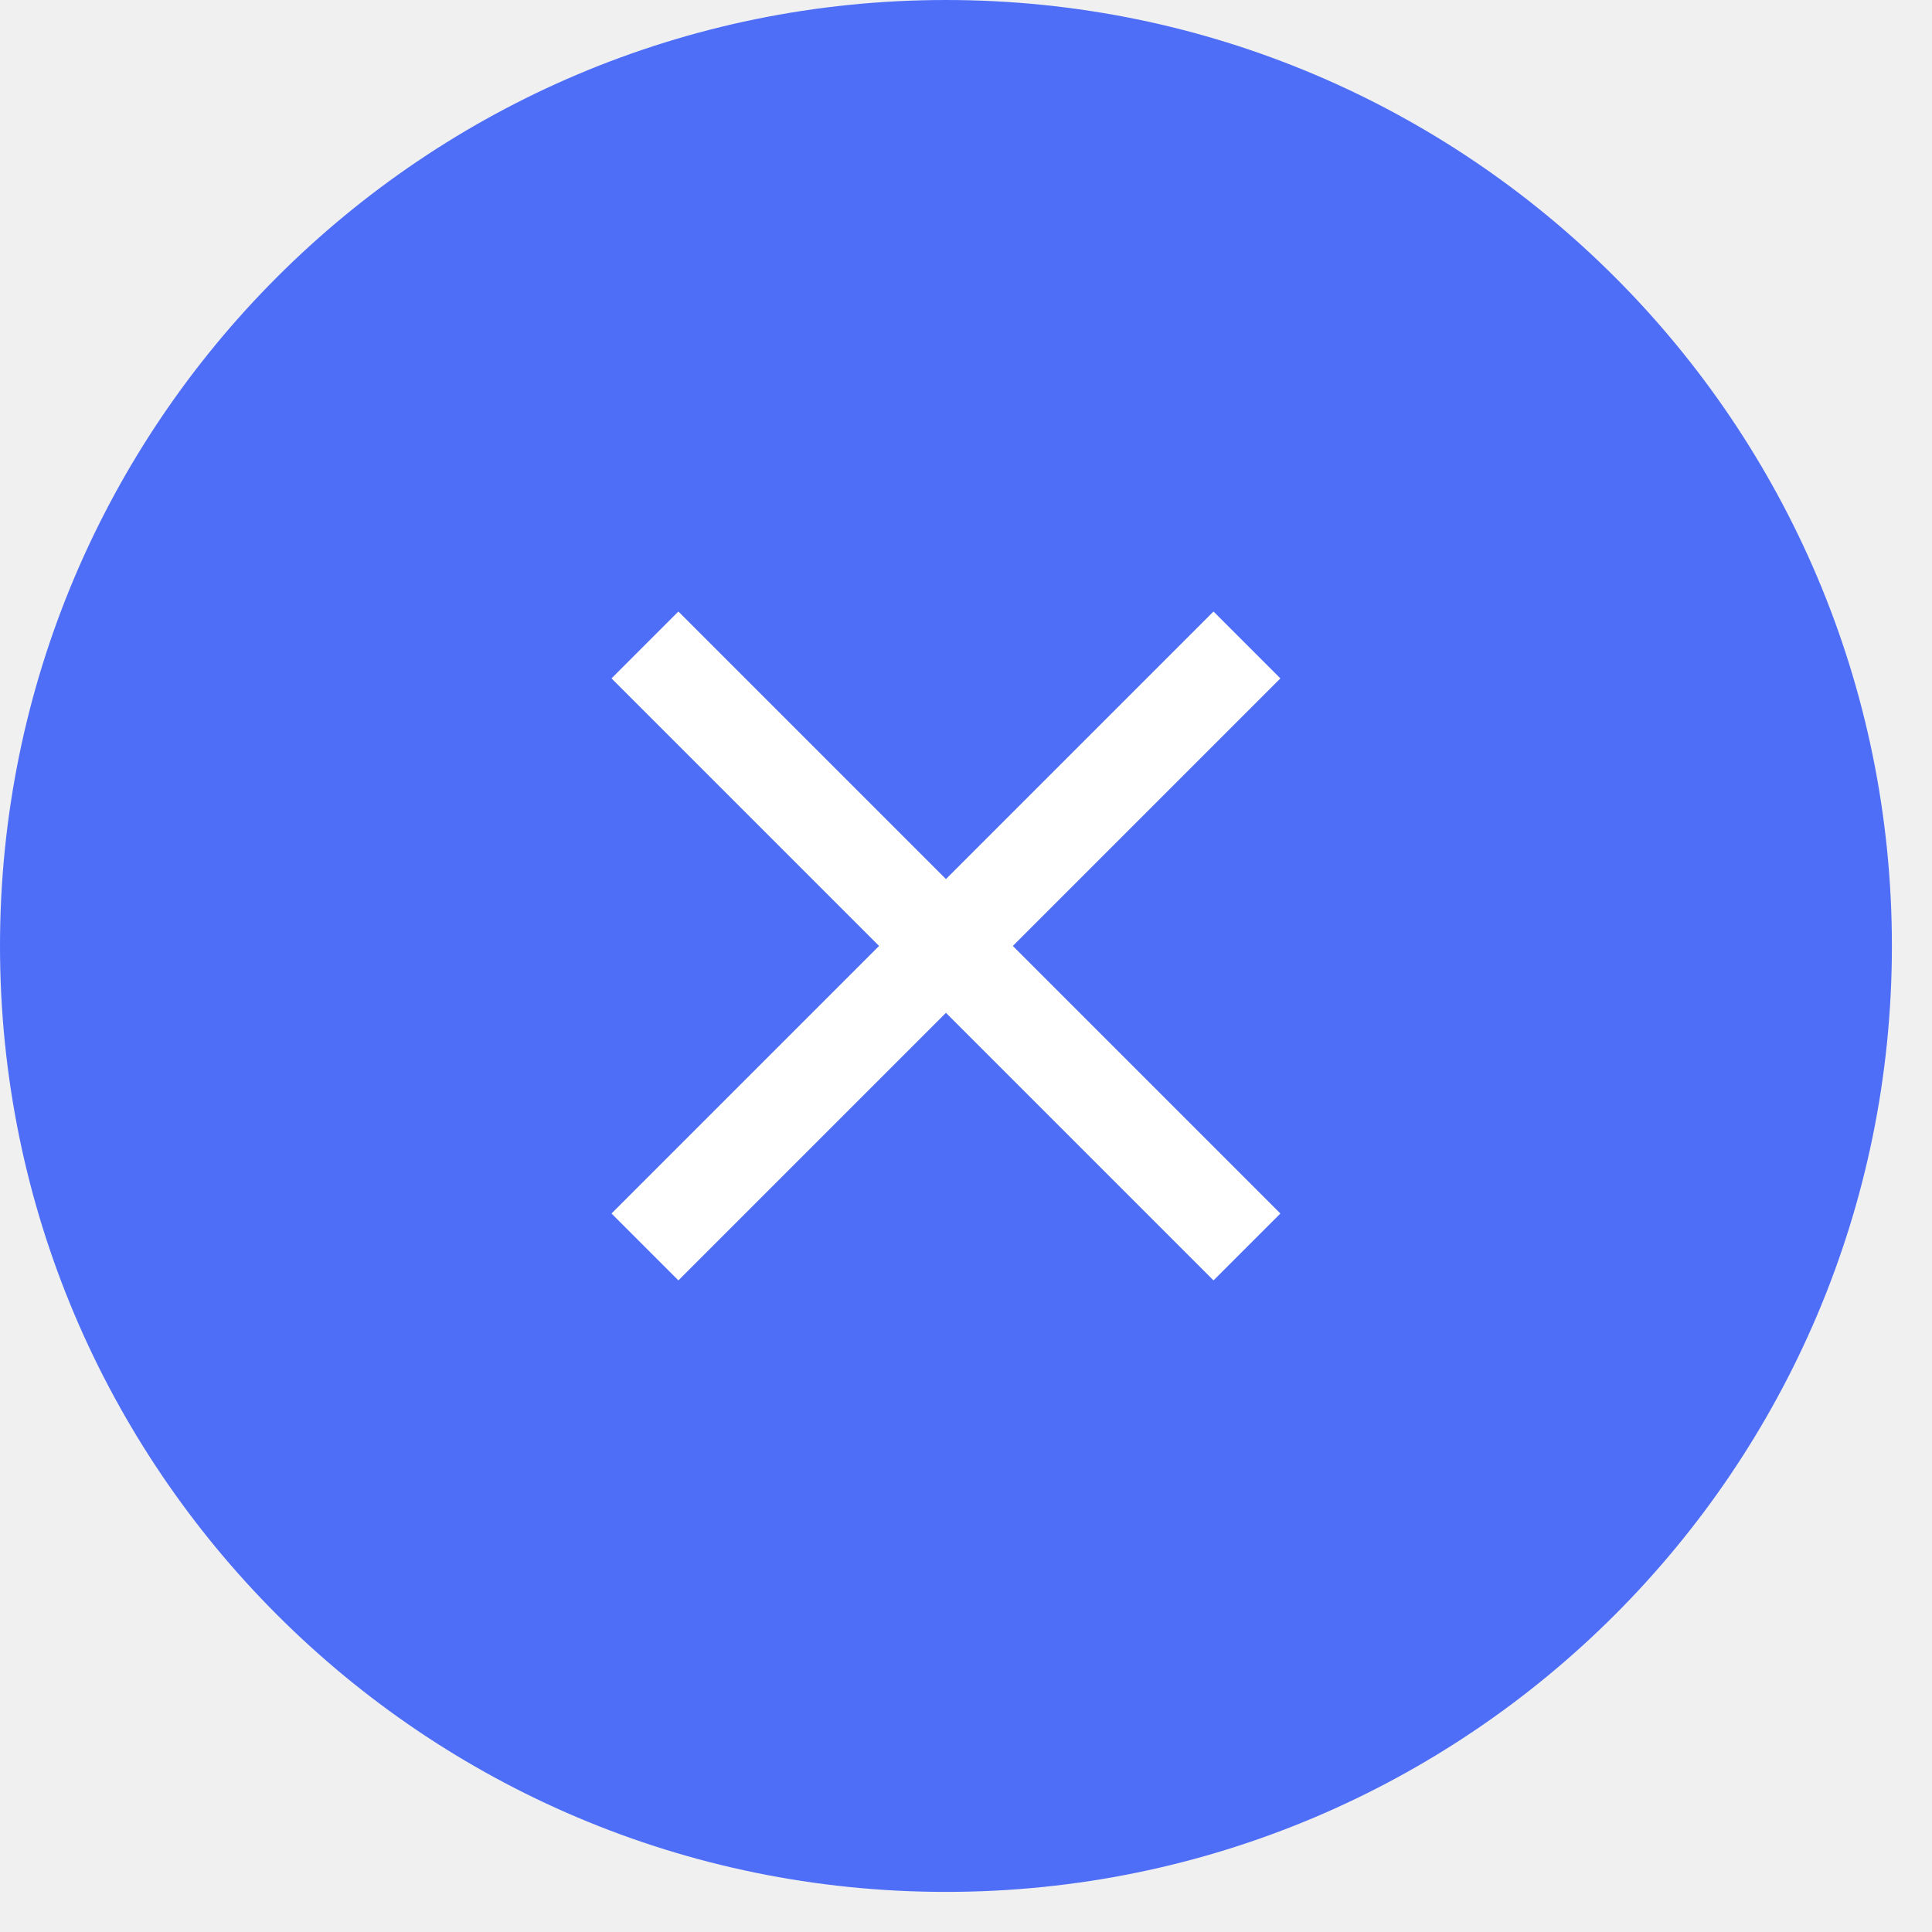
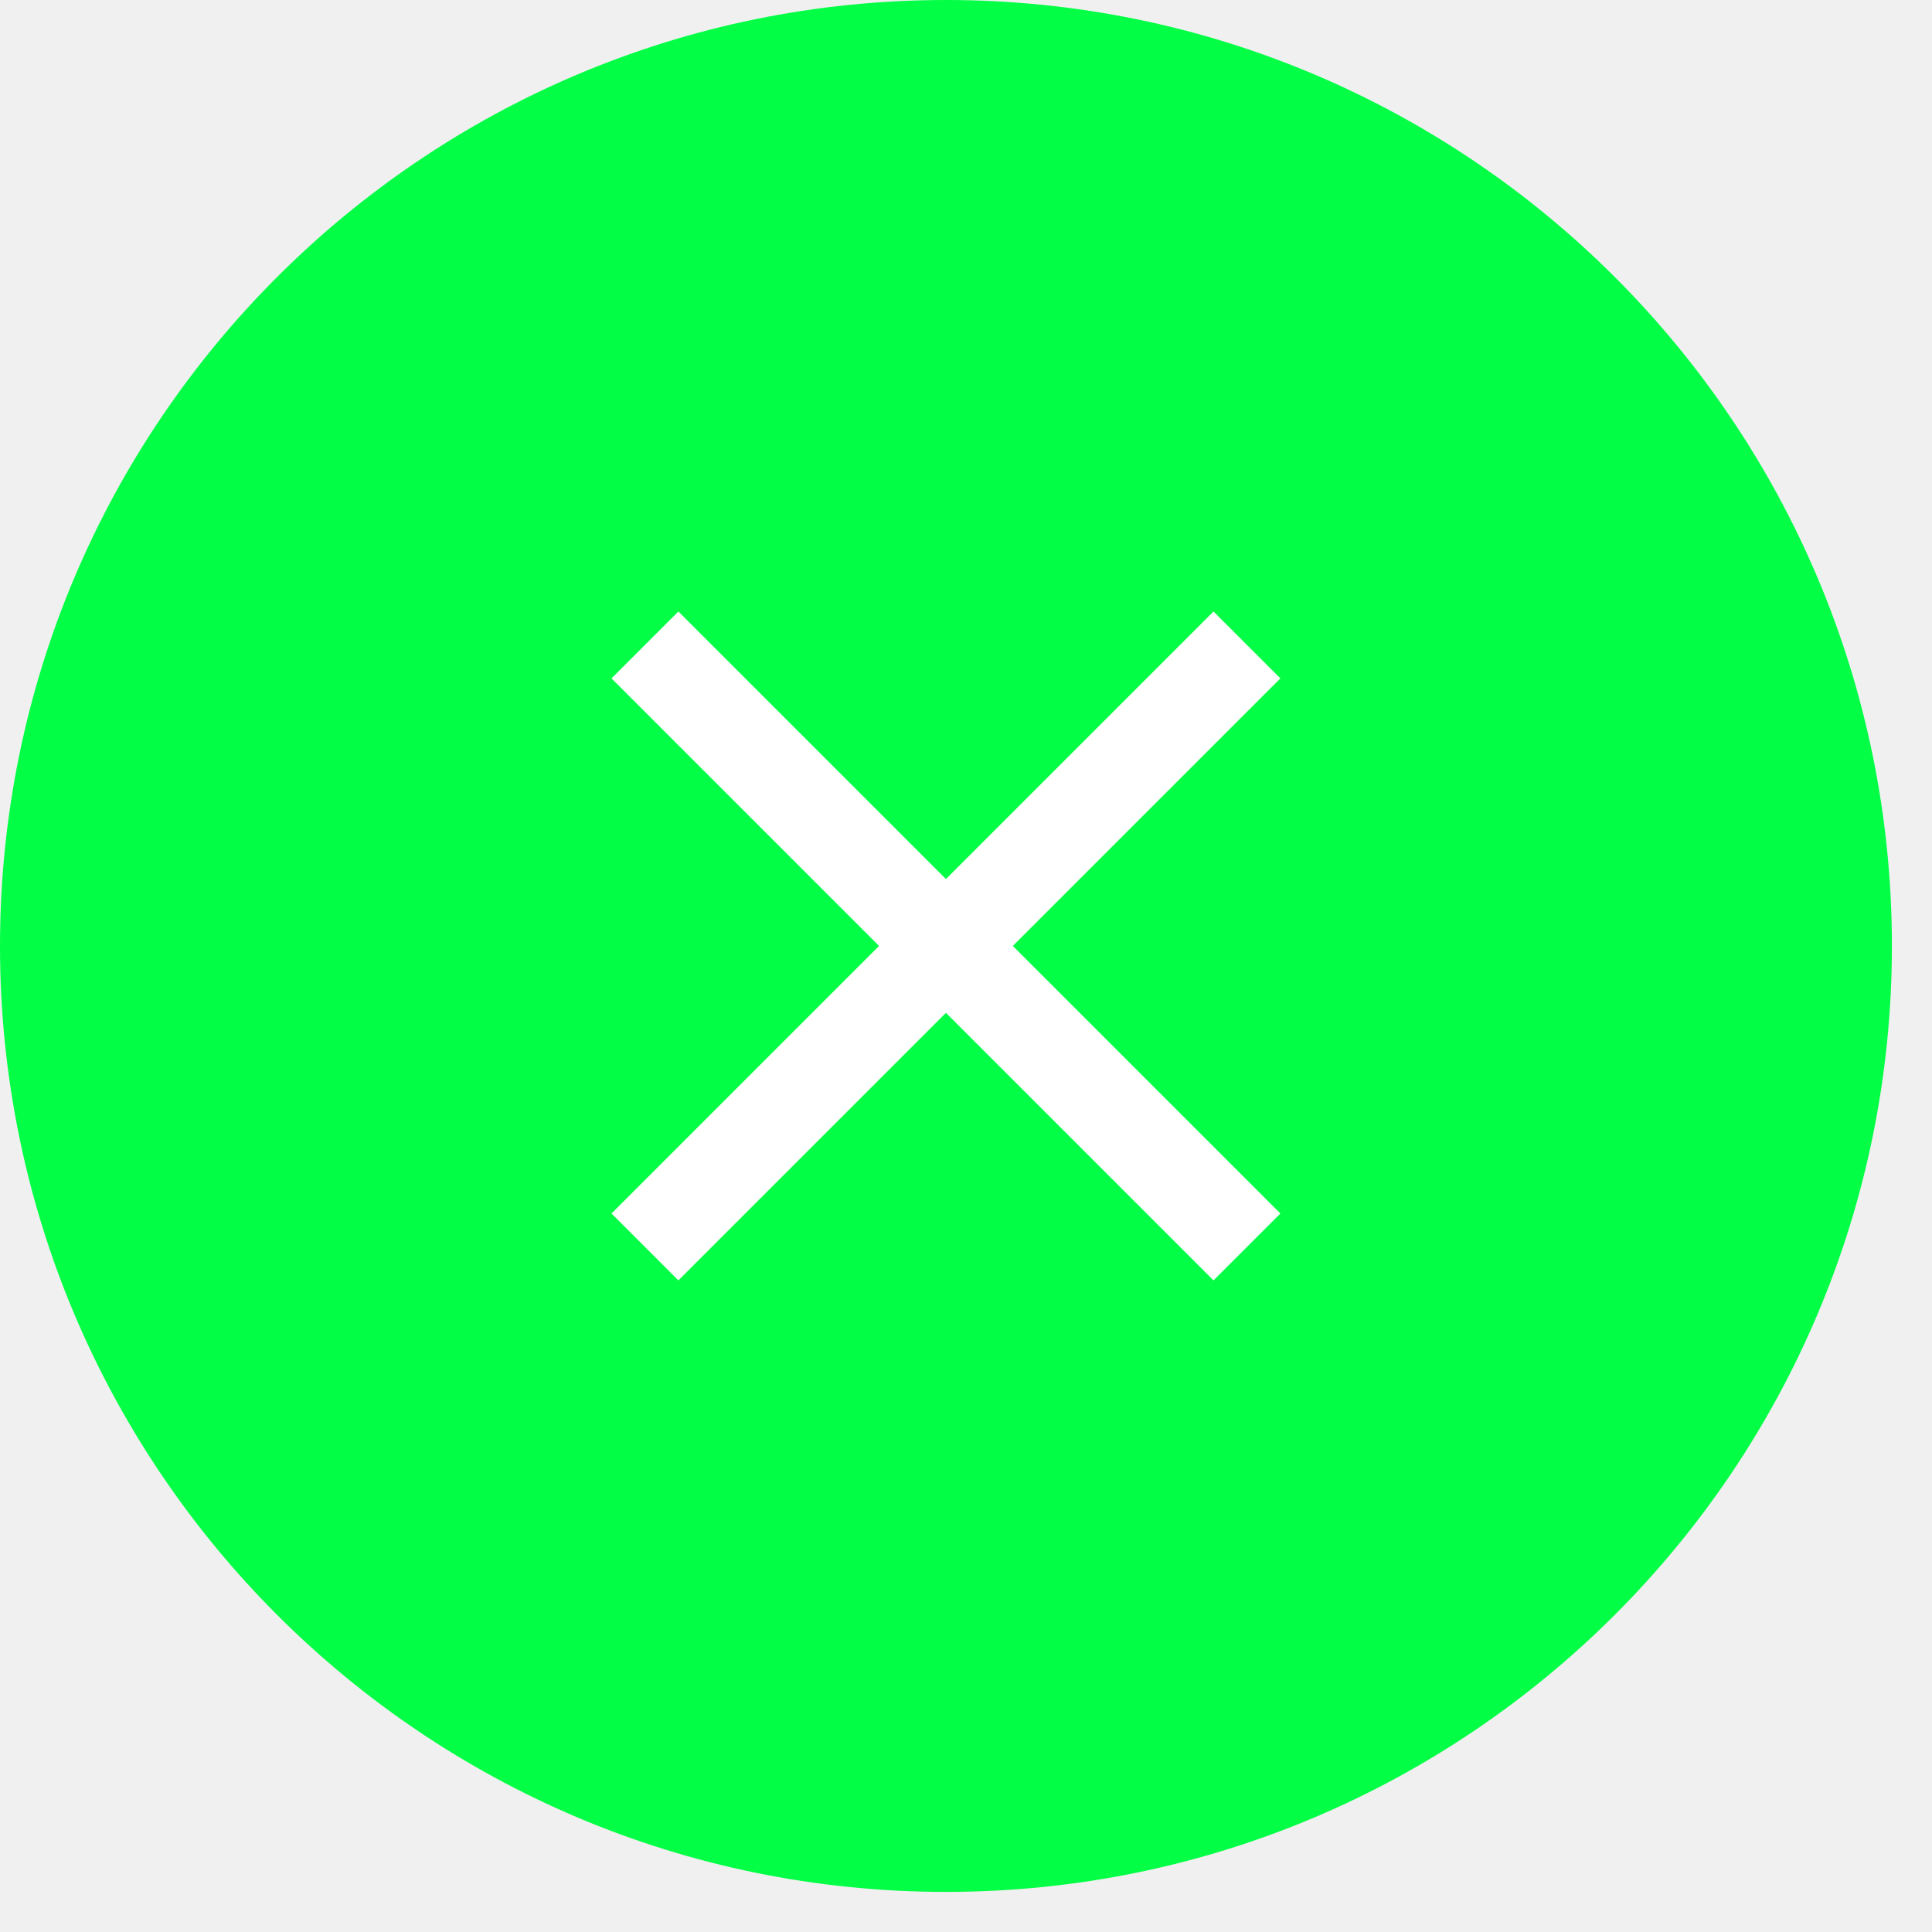
<svg xmlns="http://www.w3.org/2000/svg" width="37" height="37" viewBox="0 0 37 37" fill="none">
-   <rect width="36.232" height="36.232" rx="18.116" fill="#4F6EF7" />
+   <rect width="36.232" height="36.232" rx="18.116" fill="#02fe45" />
  <path fill-rule="evenodd" clip-rule="evenodd" d="M12.992 11.711L24.521 23.24L23.24 24.521L11.711 12.992L12.992 11.711Z" fill="white" />
  <path fill-rule="evenodd" clip-rule="evenodd" d="M11.711 23.24L23.24 11.711L24.521 12.992L12.992 24.521L11.711 23.24Z" fill="white" />
</svg>
